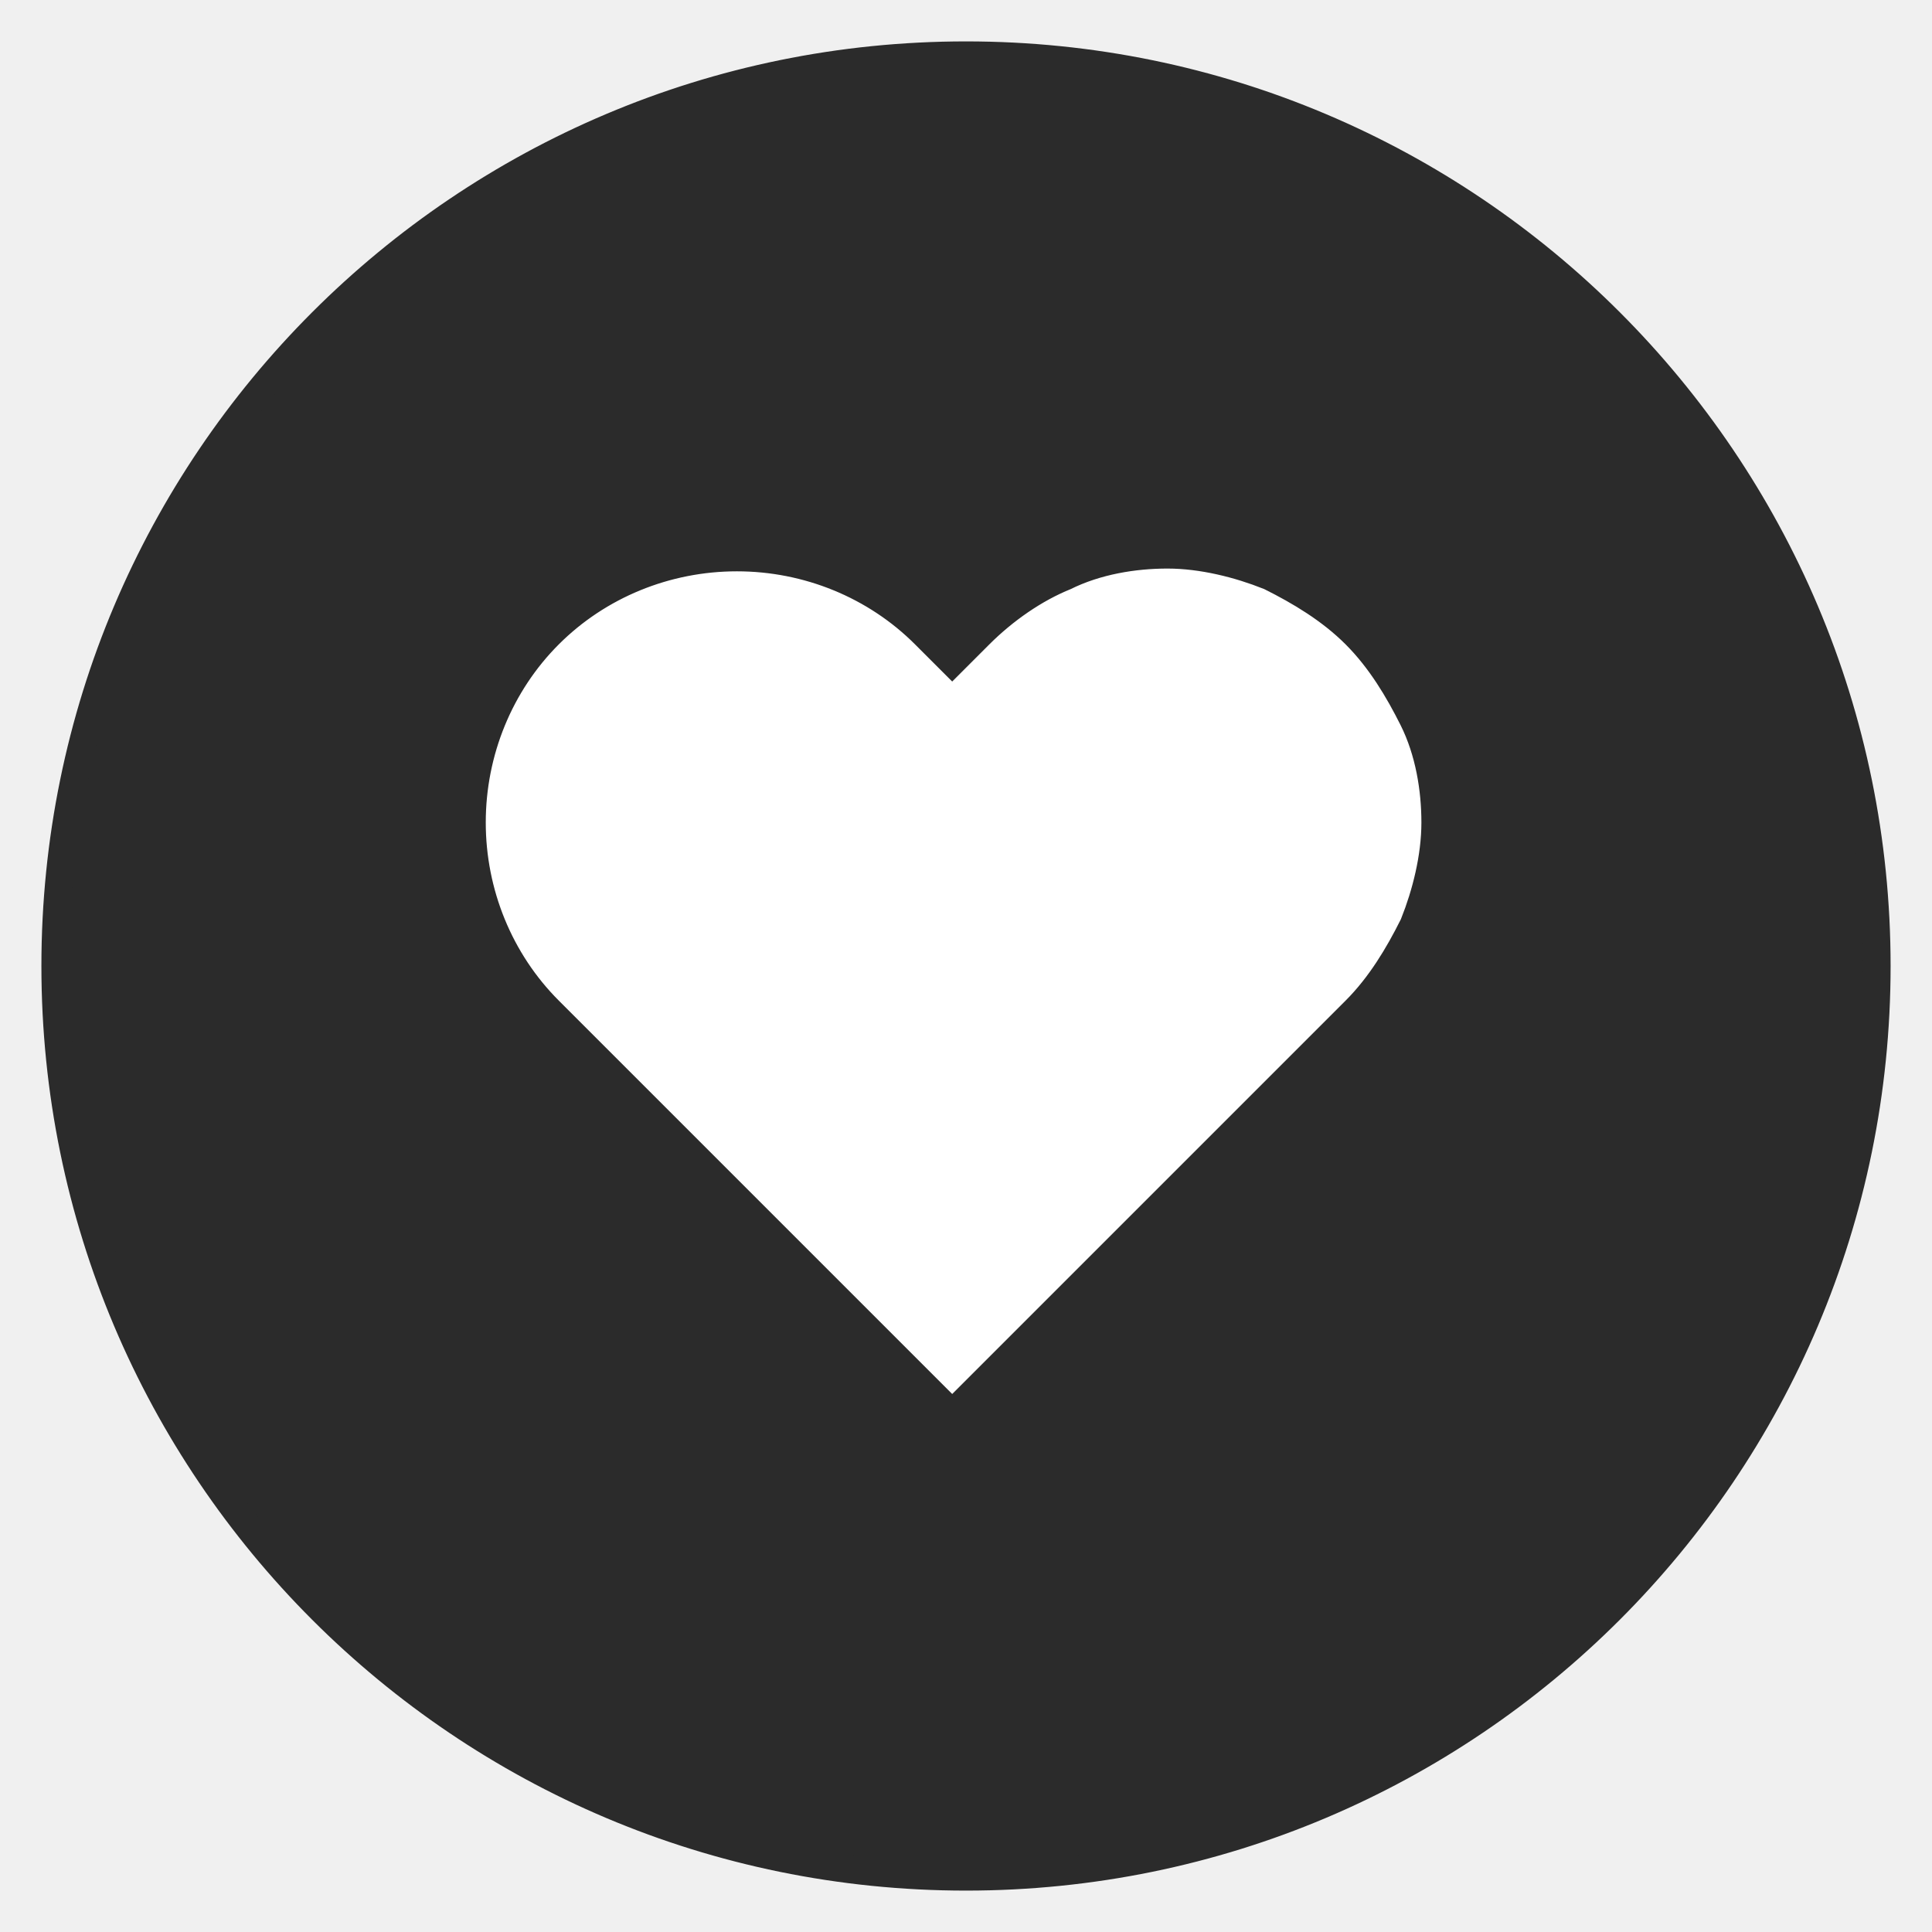
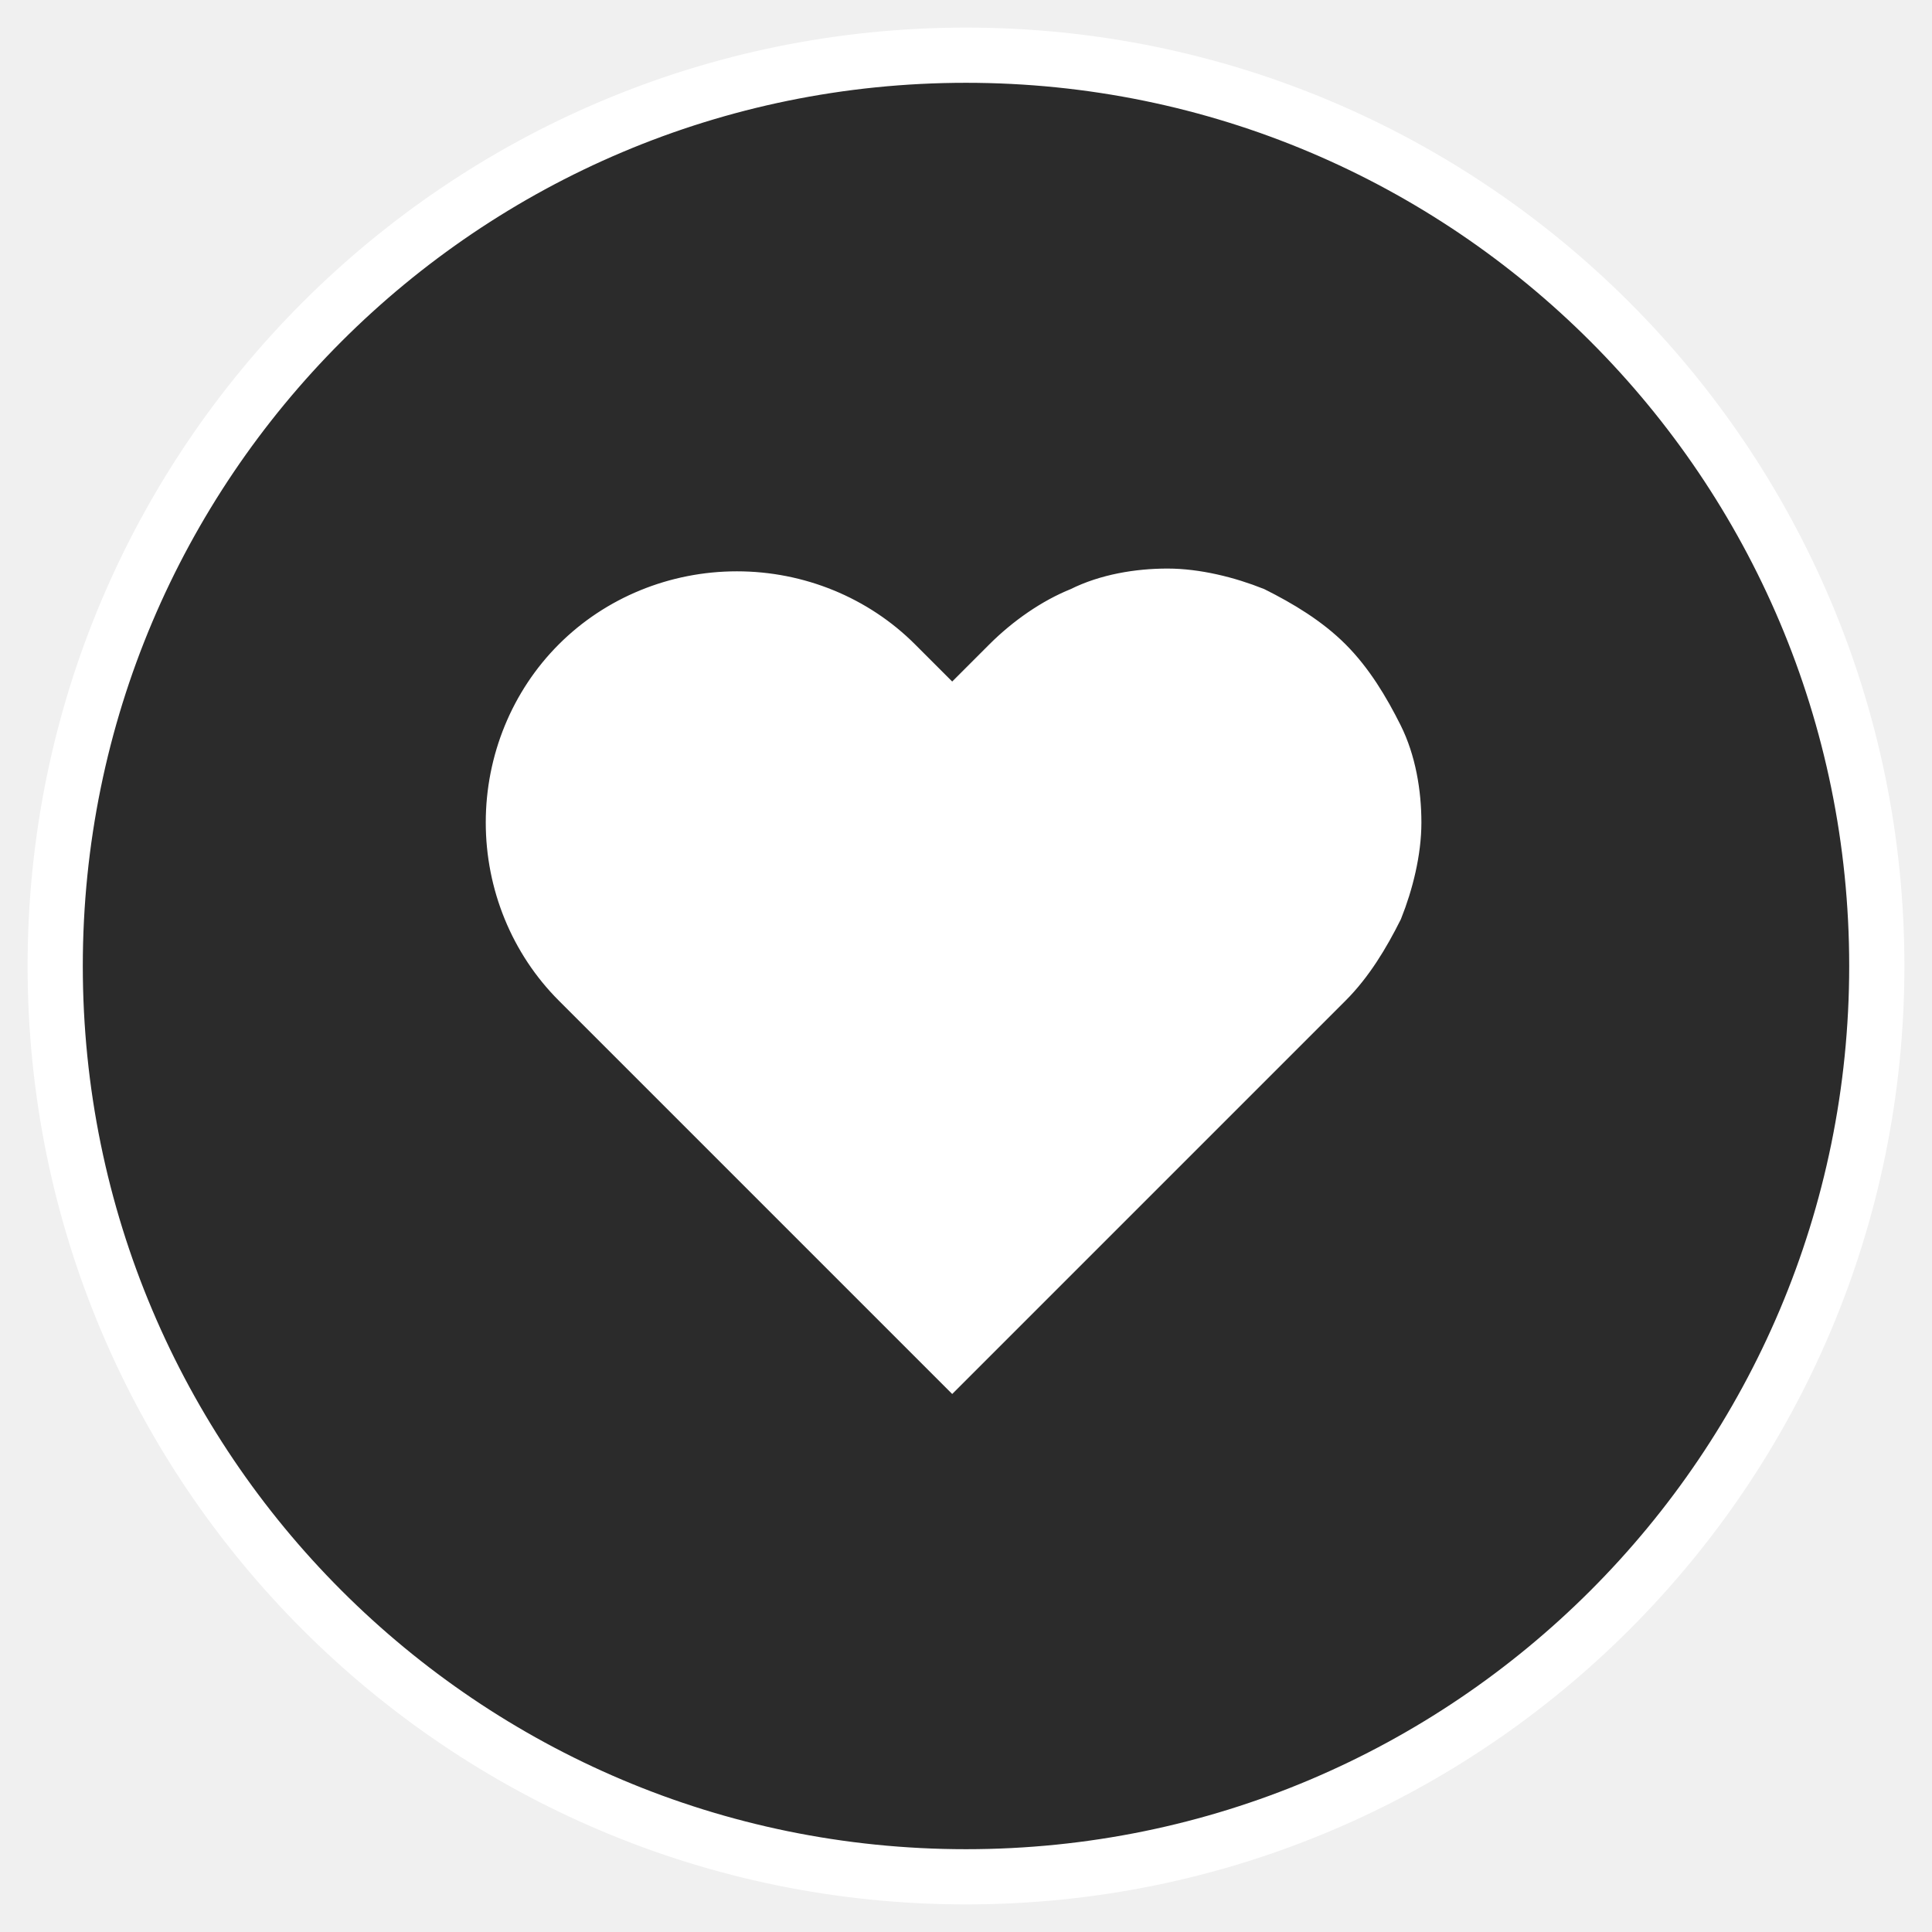
<svg xmlns="http://www.w3.org/2000/svg" version="1.1" id="Layer_1" x="0px" y="0px" viewBox="0 0 70 70" style="enable-background:new 0 0 70 70;" xml:space="preserve">
  <style type="text/css">
- 	.st0{fill:#2B2B2B;stroke:#2B2B2B;}
+ 	.st0{fill:#2B2B2B;stroke:#FFFFFF;stroke-width:2;}
	.st1{fill:#FFFFFF;stroke:#FFFFFF;}
</style>
  <circle class="st0" cx="35" cy="35" r="33" />
  <path class="st1" d="M48.4,23.7c-0.8-0.8-1.8-1.4-2.8-1.9c-1-0.4-2.2-0.7-3.3-0.7c-1.1,0-2.3,0.2-3.3,0.7c-1,0.4-2,1.1-2.8,1.9  l-1.7,1.7l-1.7-1.7c-1.6-1.6-3.8-2.5-6.1-2.5c-2.3,0-4.5,0.9-6.1,2.5c-1.6,1.6-2.5,3.8-2.5,6.1s0.9,4.5,2.5,6.1l1.7,1.7l12.2,12.2  l12.2-12.2l1.7-1.7c0.8-0.8,1.4-1.8,1.9-2.8c0.4-1,0.7-2.2,0.7-3.3s-0.2-2.3-0.7-3.3C49.8,25.5,49.2,24.5,48.4,23.7z" />
</svg>
